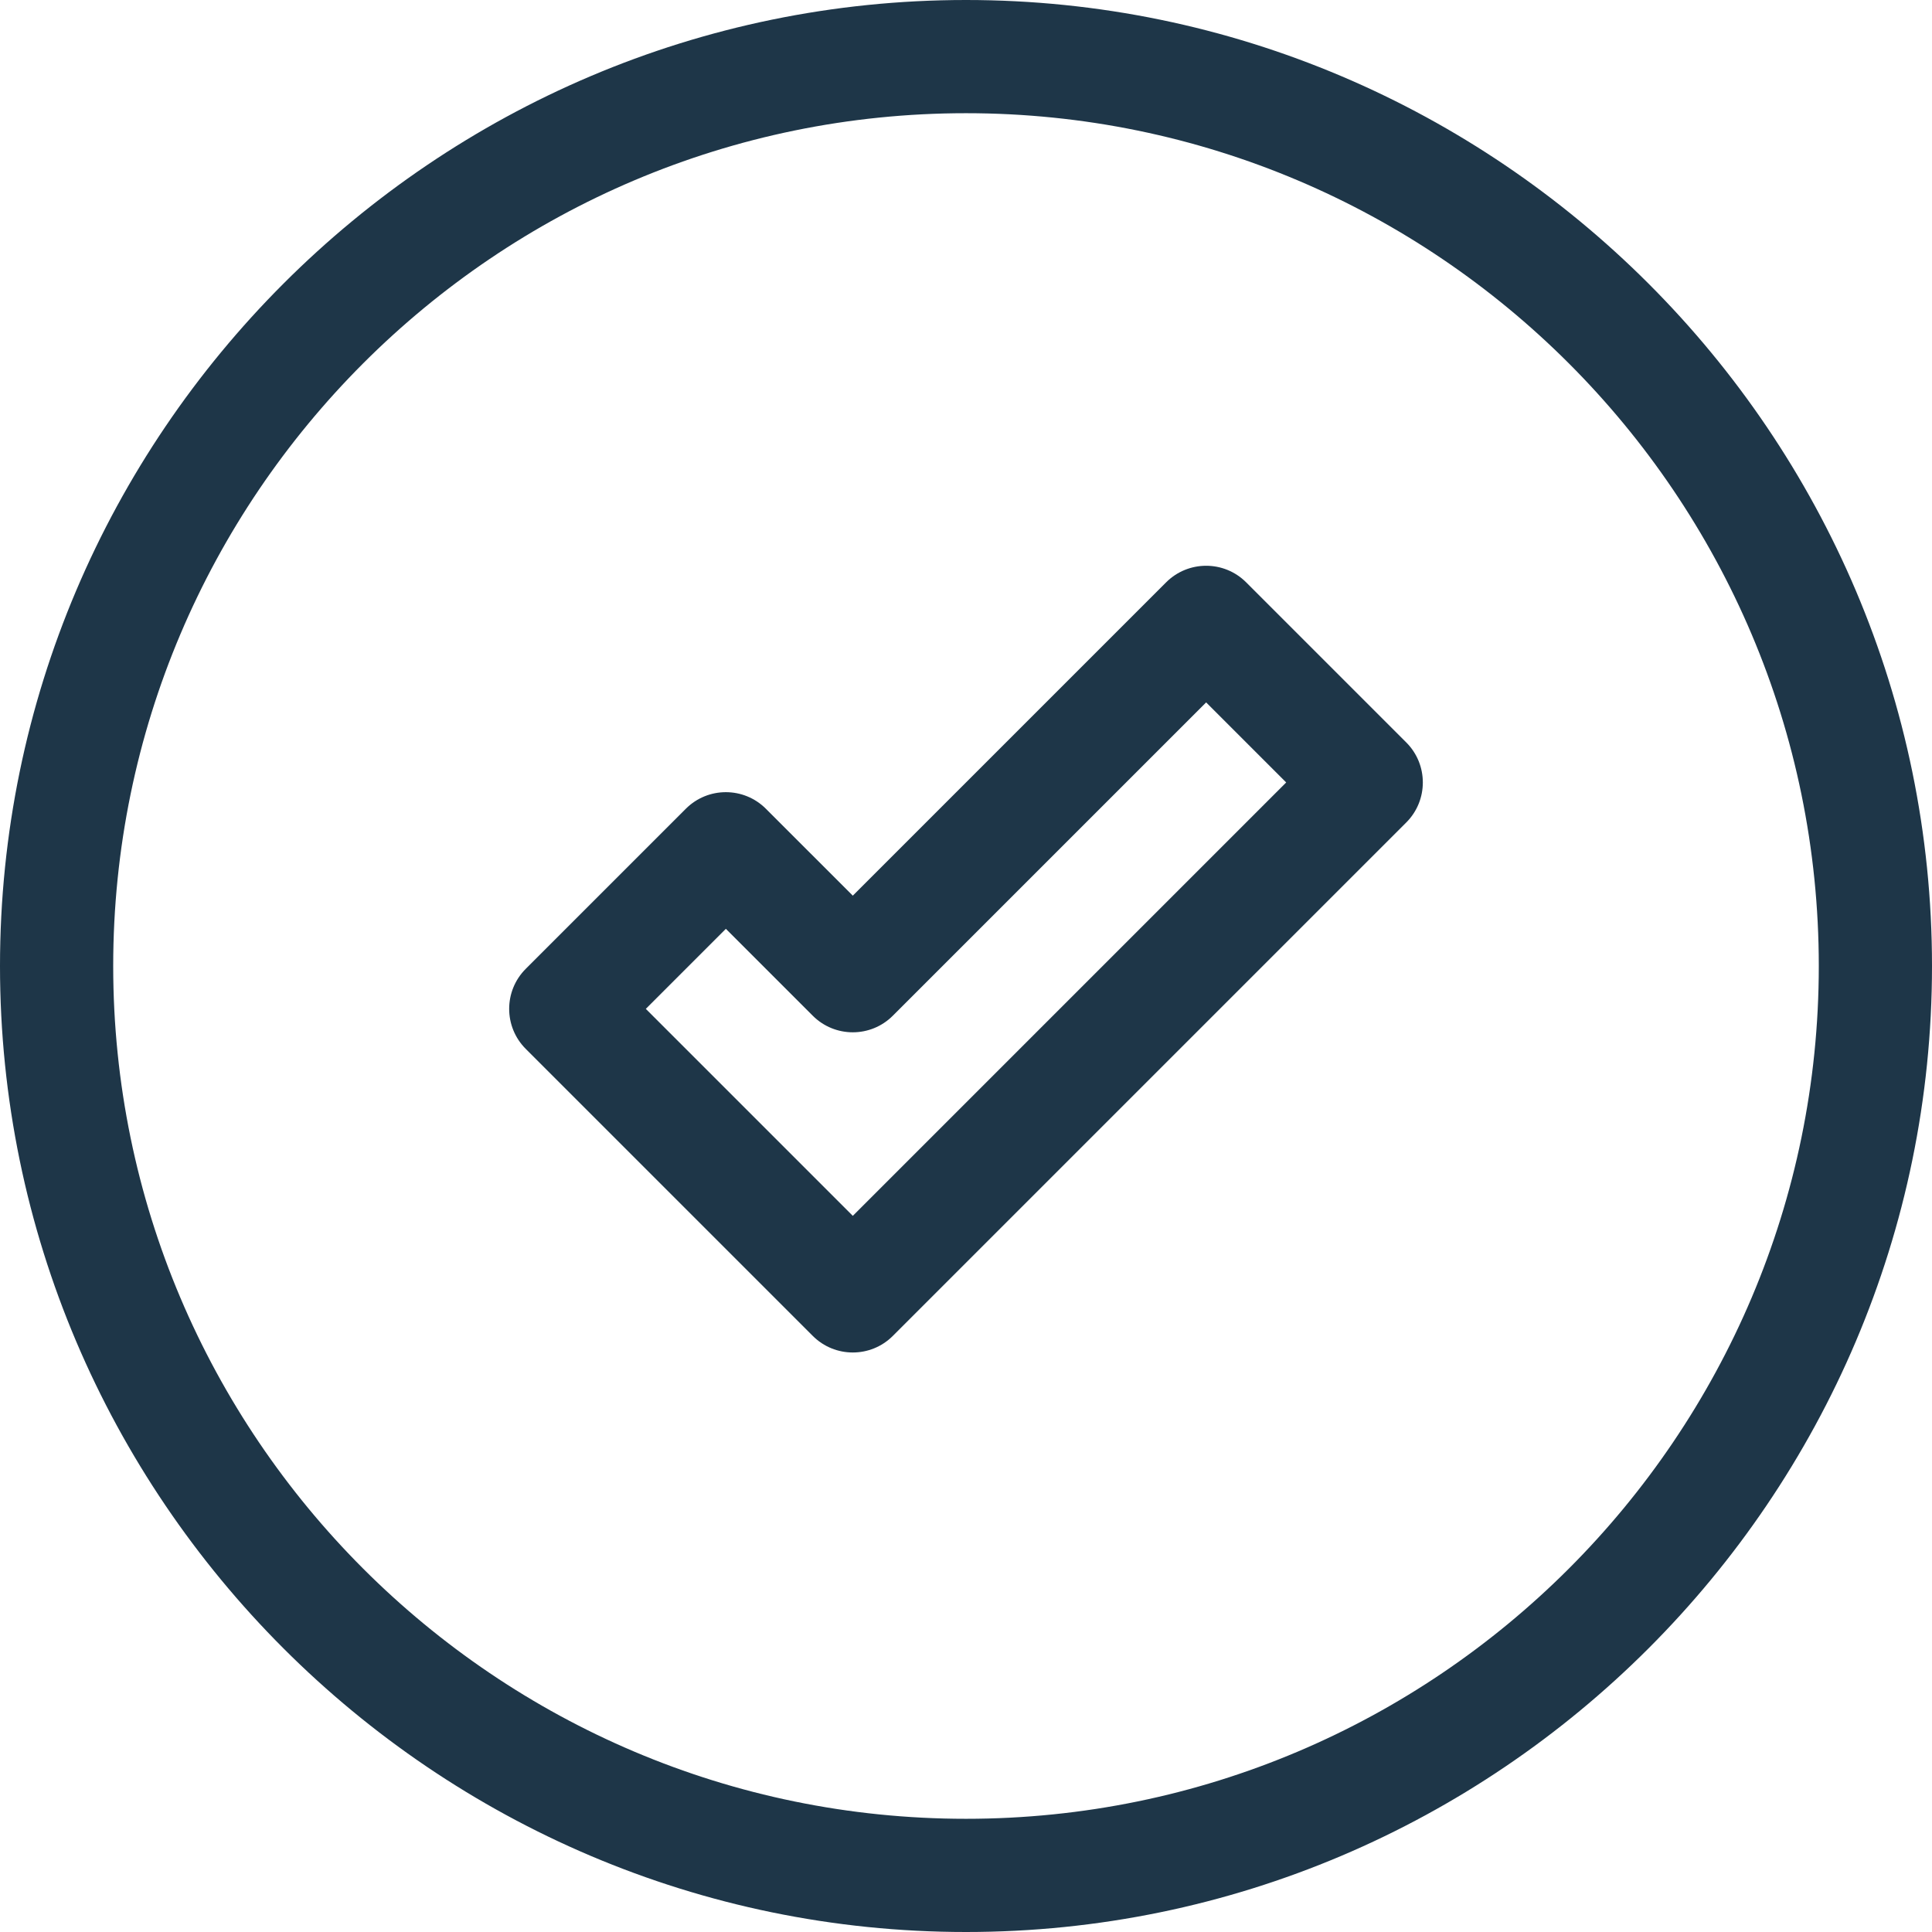
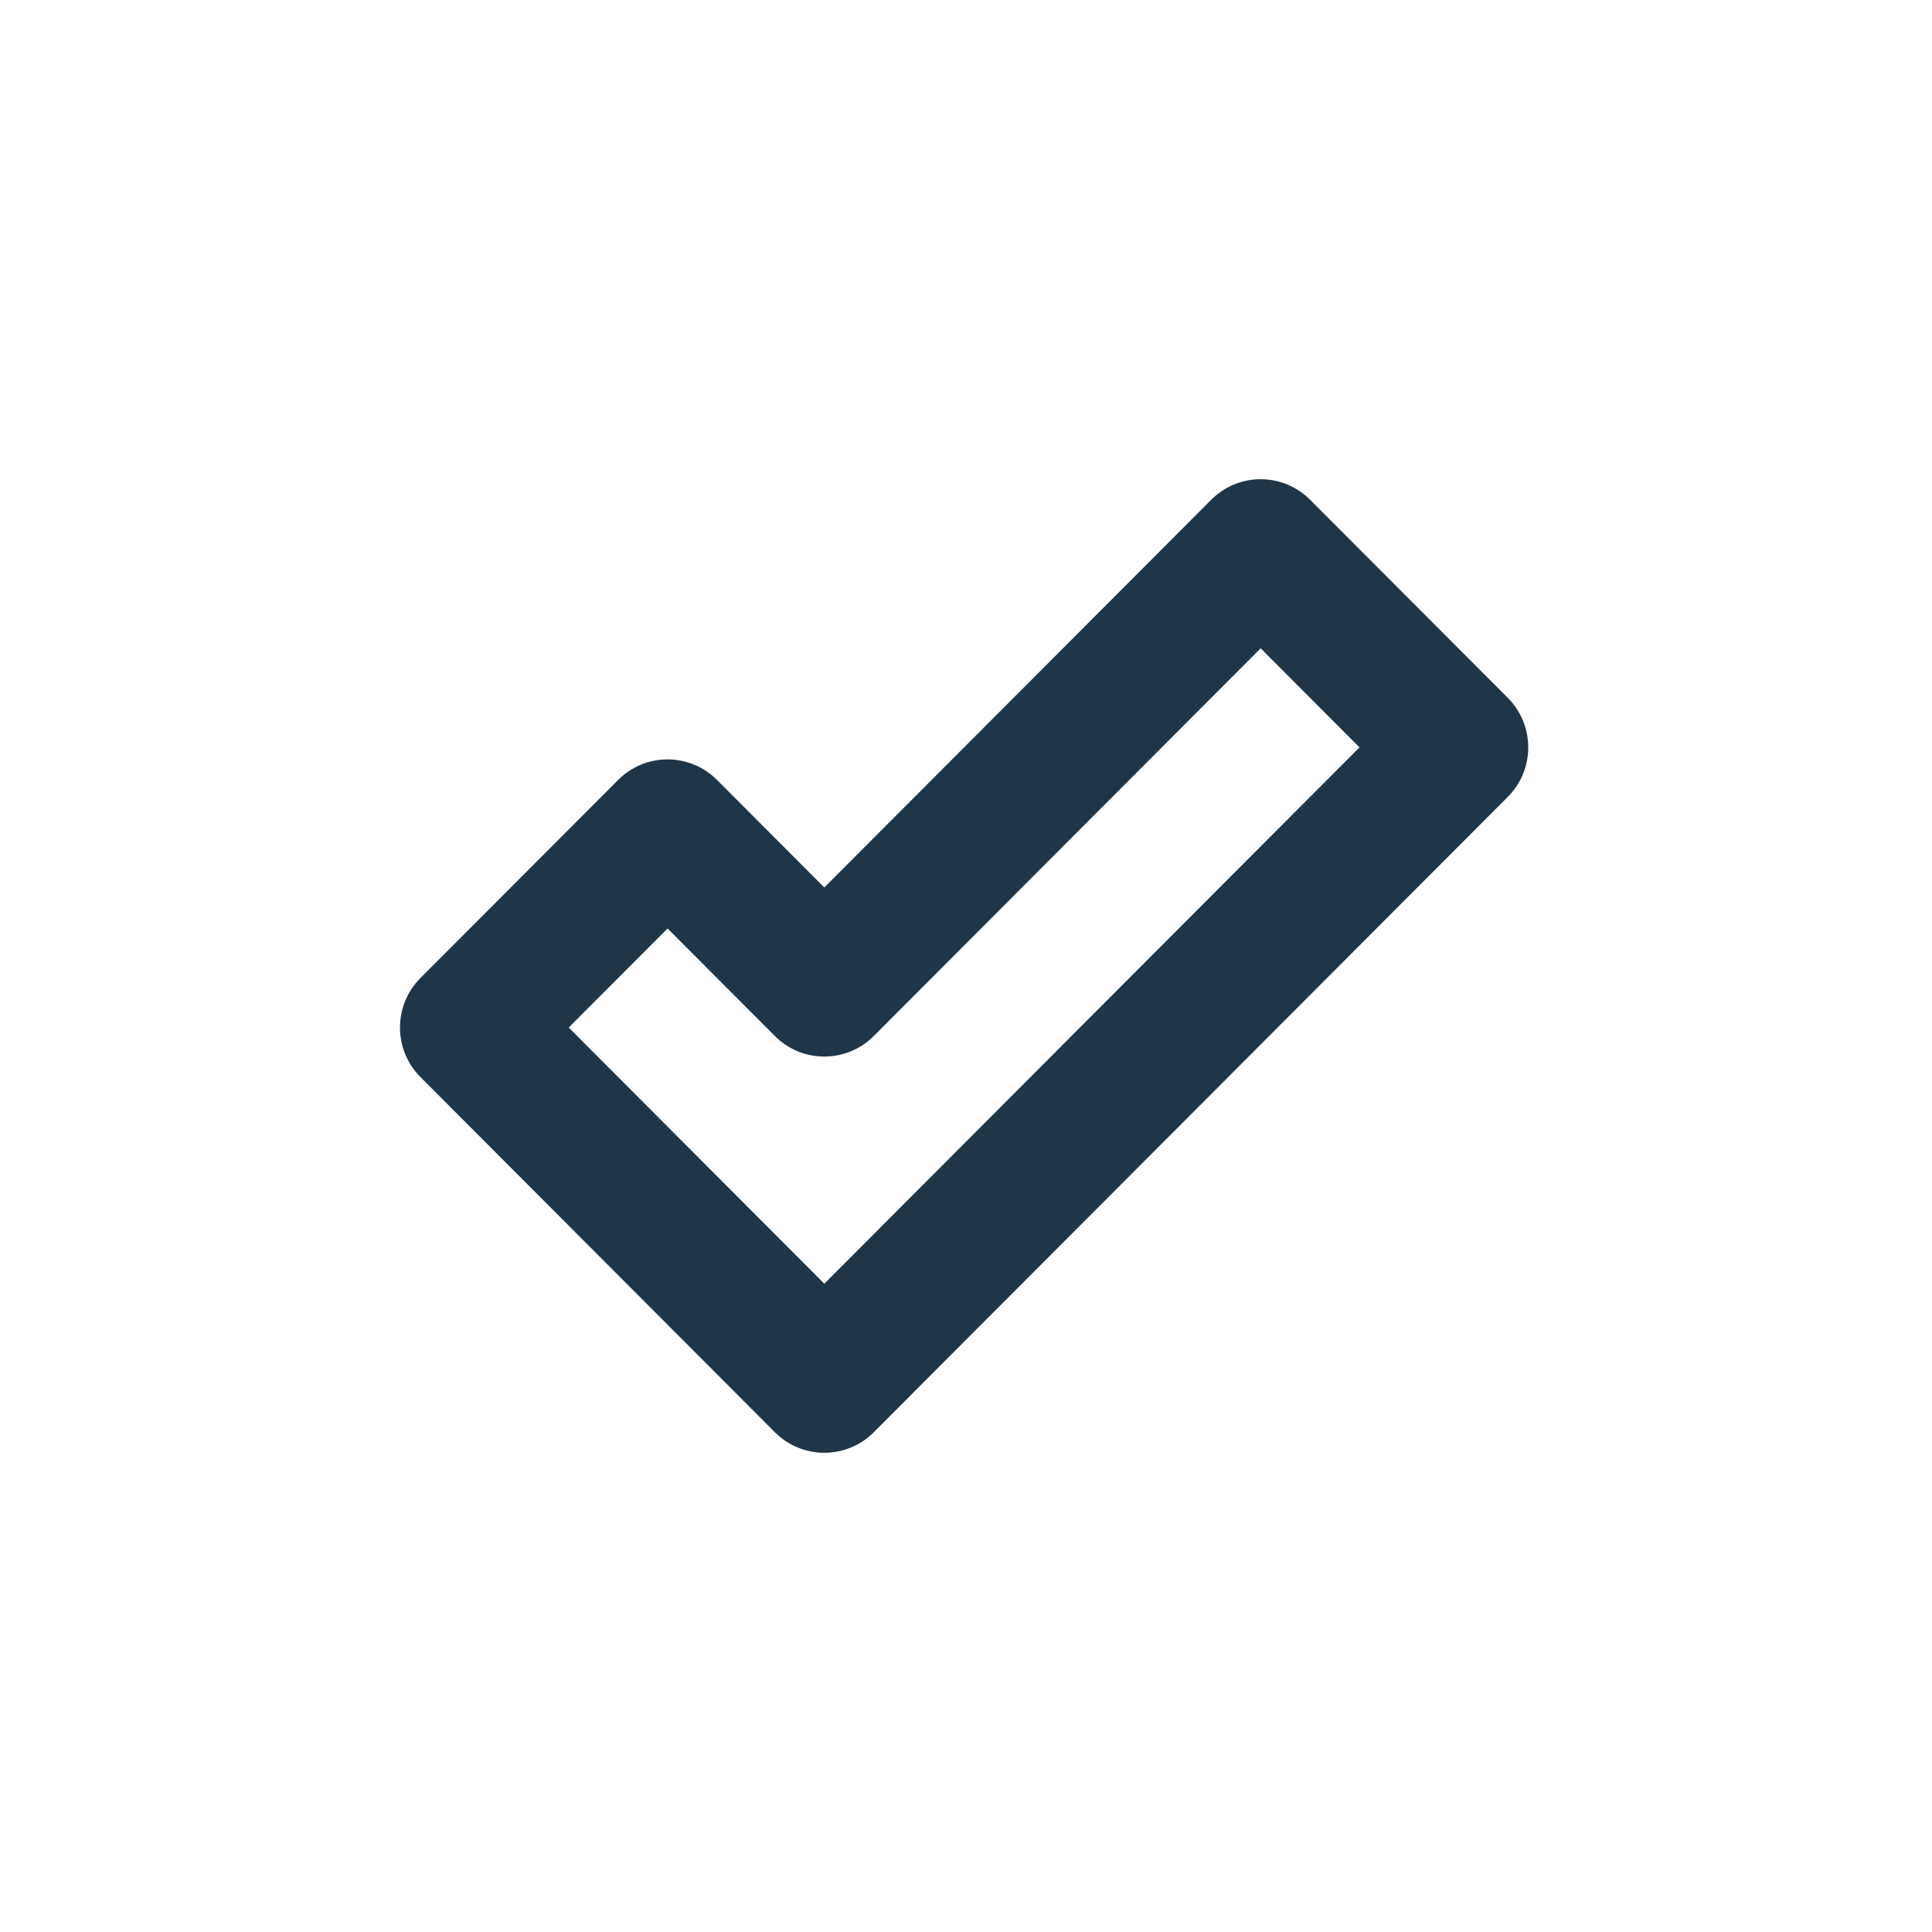
- <svg xmlns="http://www.w3.org/2000/svg" id="Capa_1" fill="rgb(30, 54, 72)" enable-background="new 0 0 512 512" height="512" viewBox="0 0 512 512" width="512">
-   <g>
-     <path d="m330.247 154.328c-5.857-5.859-15.354-5.857-21.213 0l-83.034 83.031-23.034-23.032c-5.857-5.857-15.355-5.856-21.212.001l-42.425 42.425c-5.858 5.857-5.858 15.355 0 21.213l76.066 76.066c5.853 5.854 15.356 5.858 21.213 0l136.066-136.066c5.854-5.852 5.857-15.356 0-21.213zm-104.247 167.885-54.852-54.854 21.212-21.212 23.034 23.032c5.857 5.857 15.355 5.856 21.212-.001l83.034-83.031 21.212 21.212z" />
-     <path d="m256 0c-140.959 0-256 115.049-256 256 0 140.959 115.049 256 256 256 140.959 0 256-115.049 256-256 0-140.959-115.049-256-256-256zm0 482c-124.617 0-226-101.383-226-226s101.383-226 226-226 226 101.383 226 226-101.383 226-226 226z" />
-   </g>
+ <svg xmlns="http://www.w3.org/2000/svg" width="512" height="512" viewBox="0 0 512 512" fill="none">
+   <path d="M347.185 132.437C339.952 125.186 328.225 125.189 320.99 132.437L218.453 235.185L190.009 206.684C182.776 199.436 171.048 199.437 163.815 206.685L111.425 259.185C104.192 266.433 104.192 278.186 111.425 285.435L205.357 379.565C212.585 386.809 224.32 386.814 231.553 379.565L399.577 211.187C406.806 203.945 406.81 192.184 399.577 184.937L347.185 132.437ZM218.453 340.19L150.718 272.31L176.912 246.06L205.356 274.562C212.589 281.81 224.318 281.808 231.55 274.561L334.087 171.812L360.281 198.061L218.453 340.19Z" fill="#1E3648" />
</svg>
